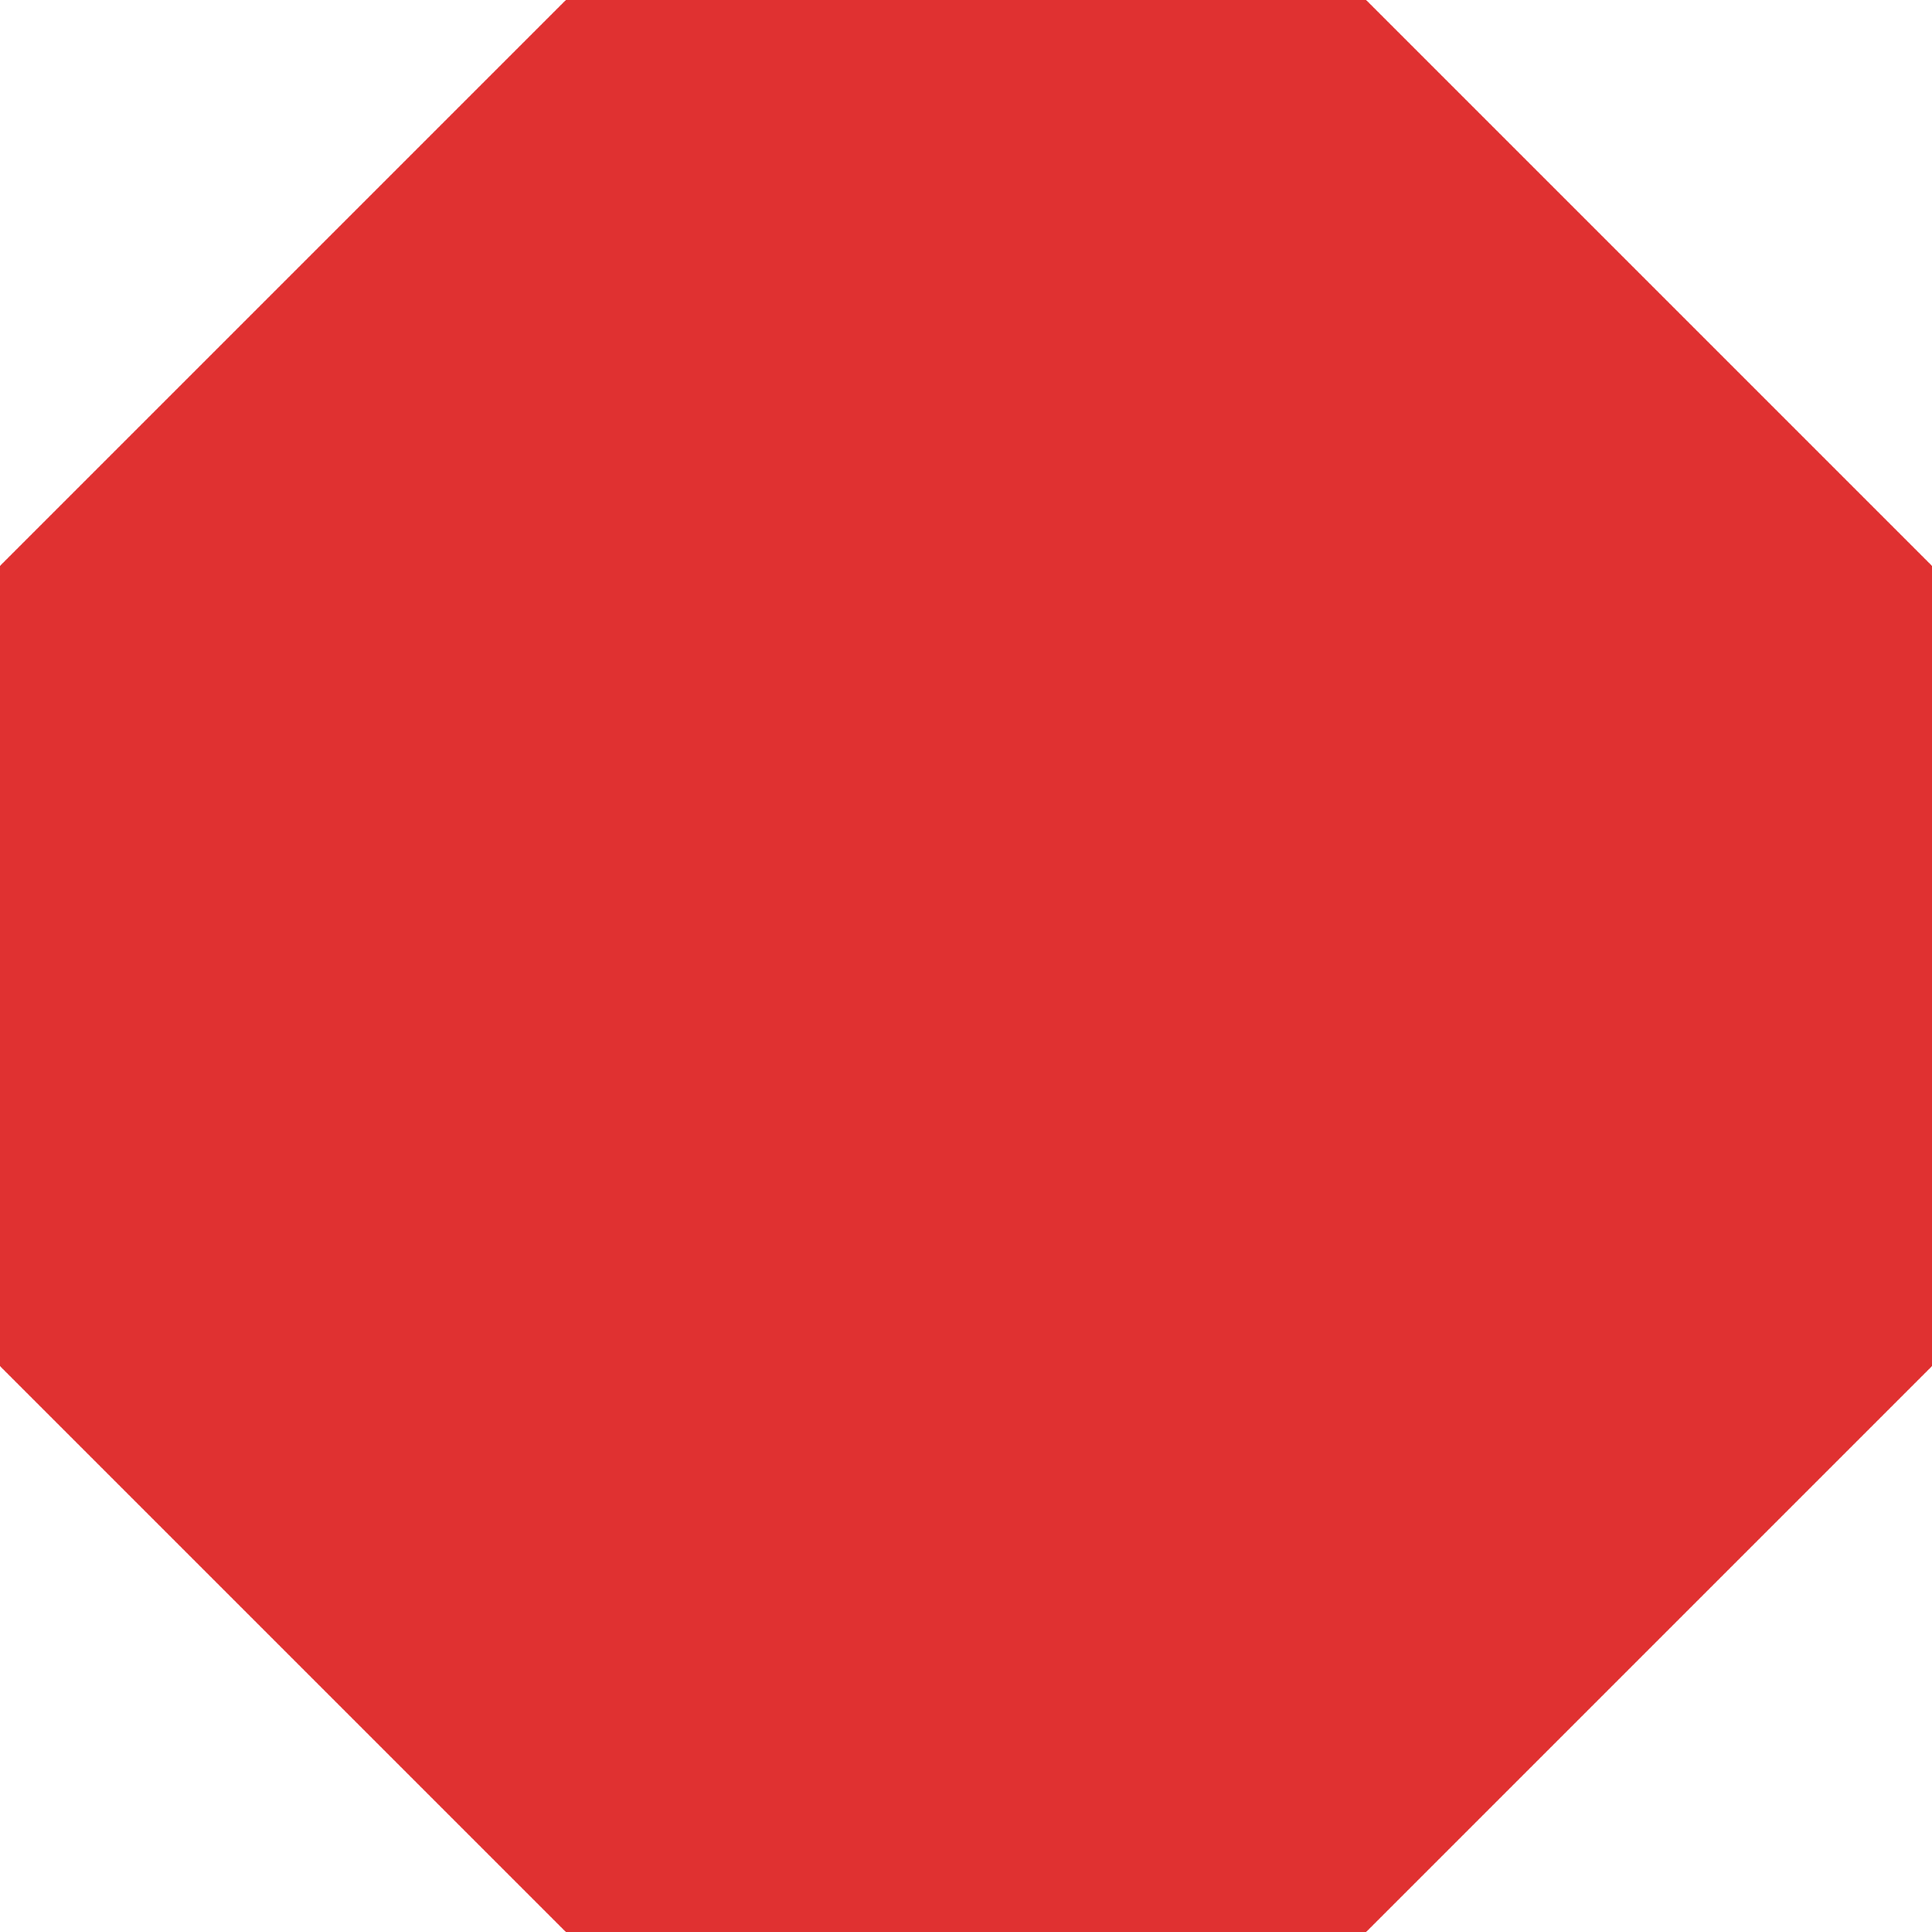
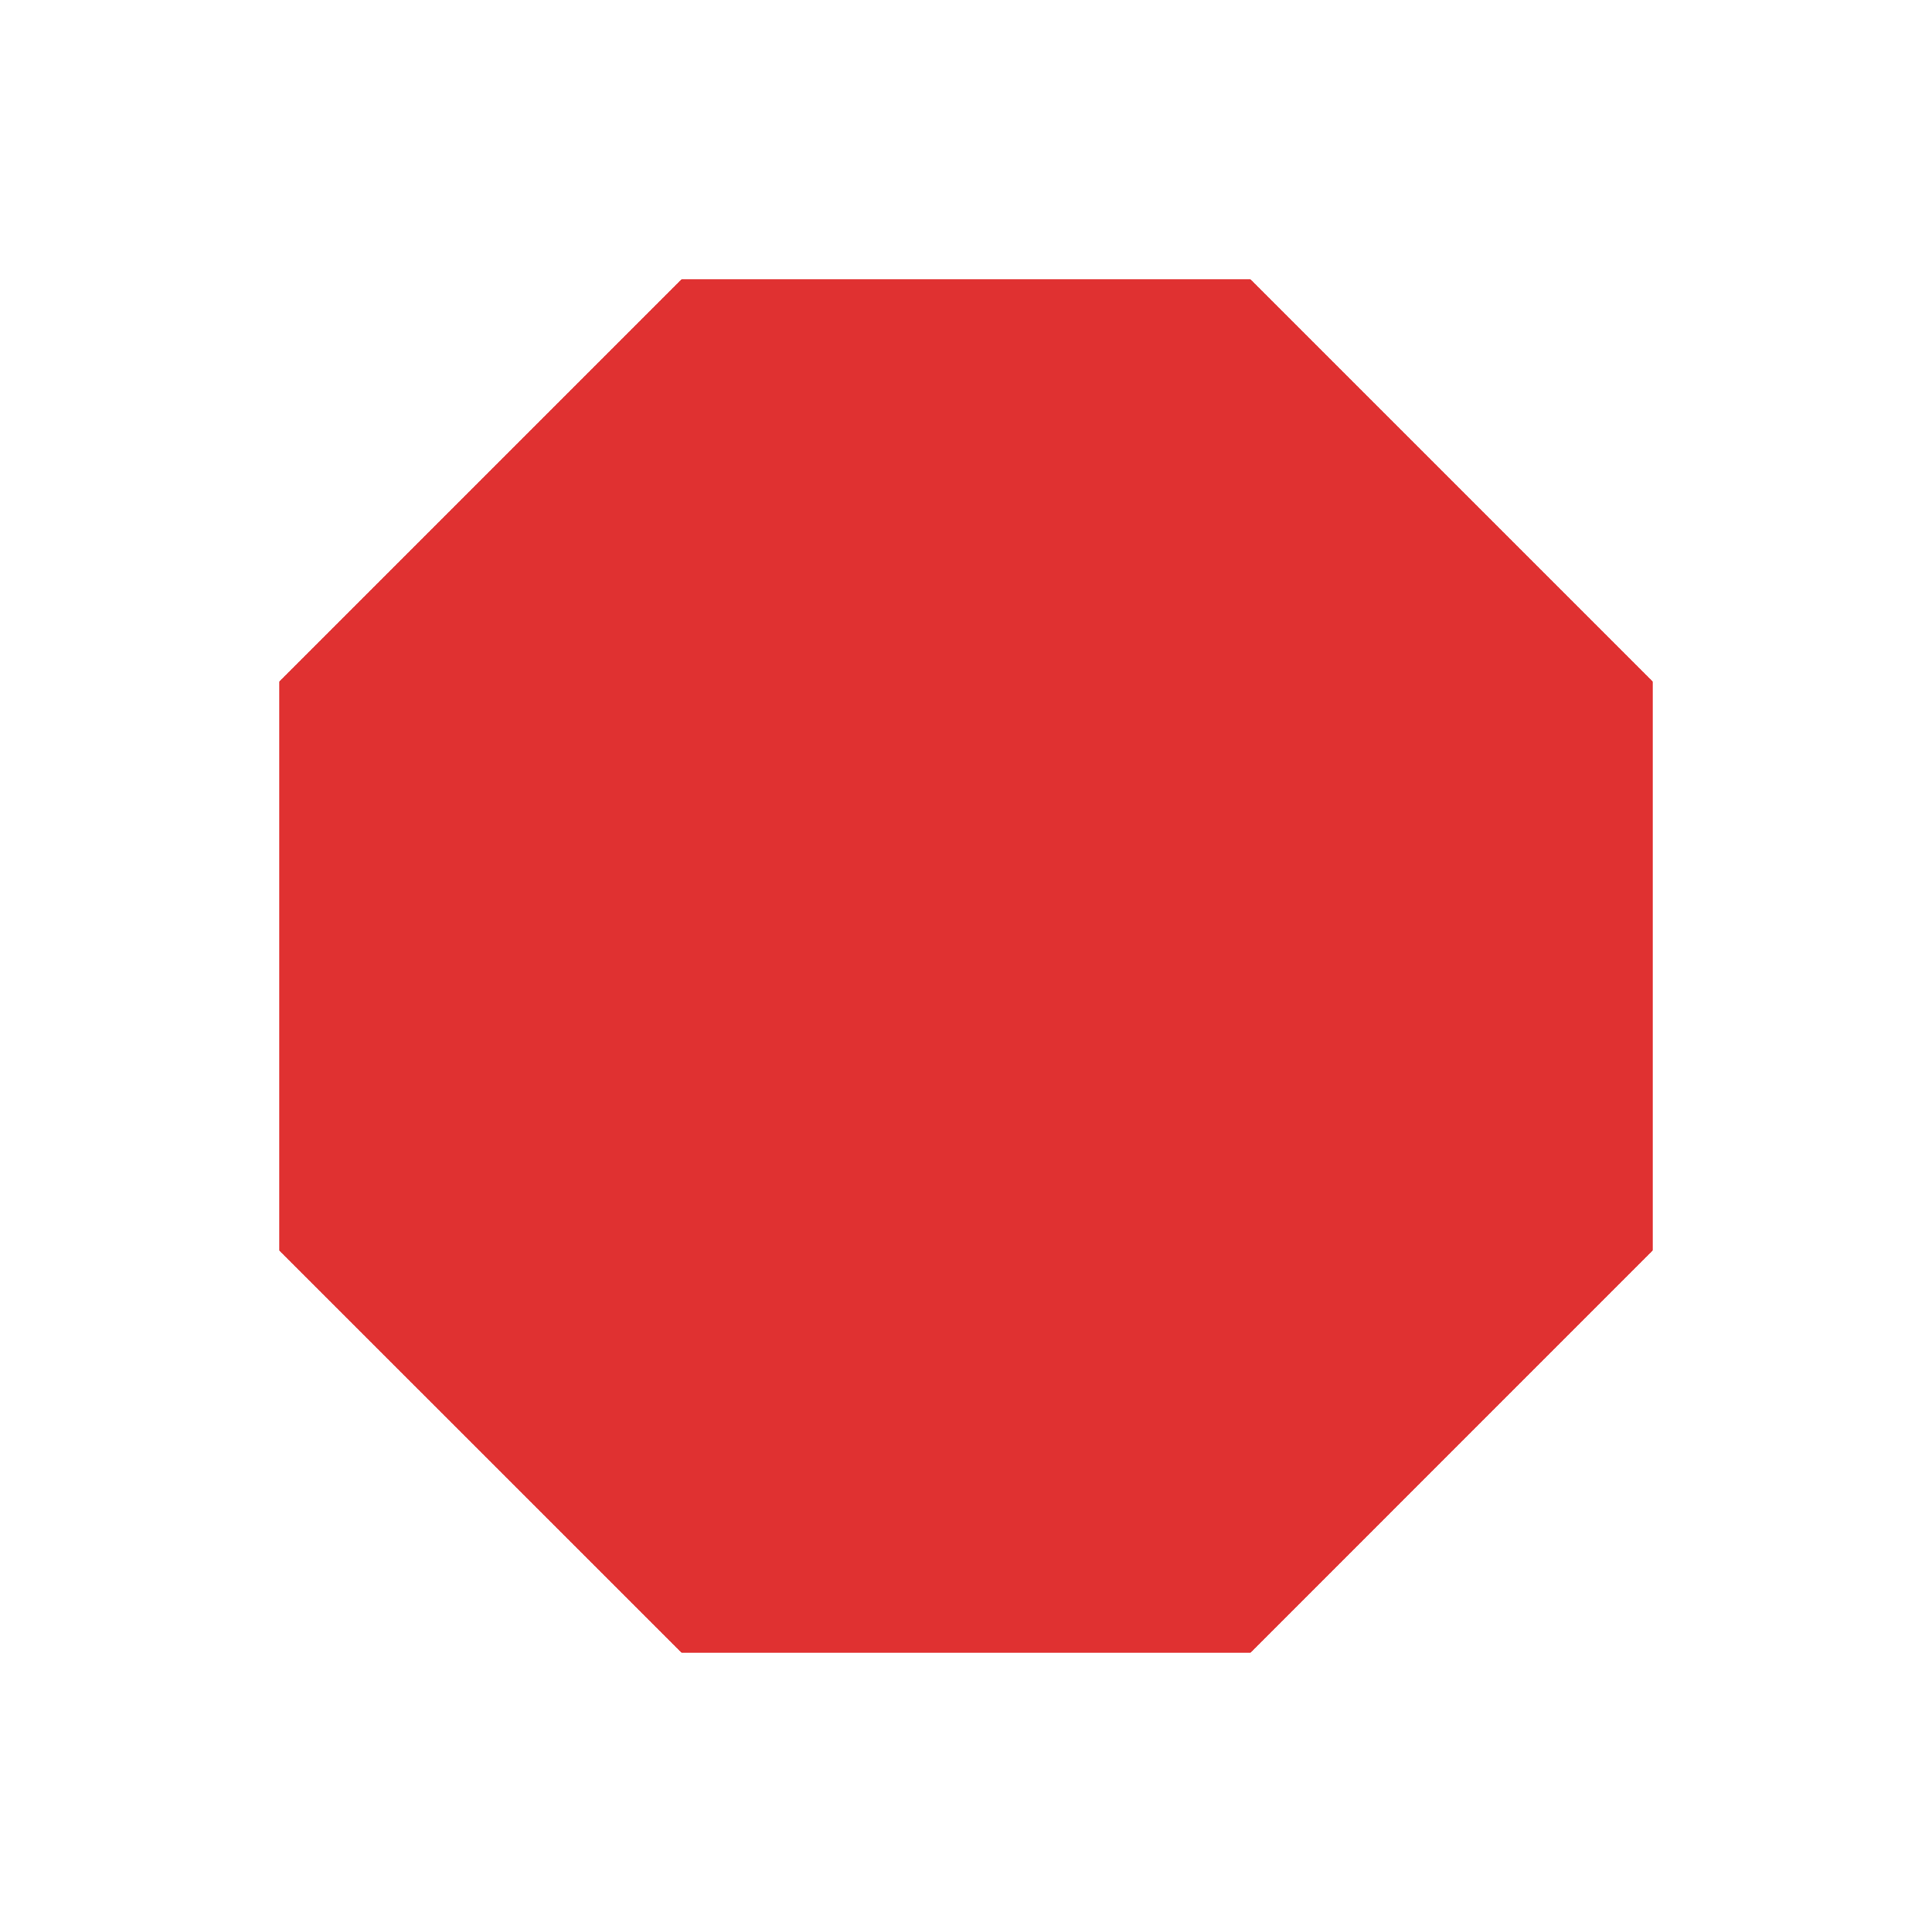
<svg xmlns="http://www.w3.org/2000/svg" viewBox="0 0 256 256">
  <defs>
-     <style>.a{fill:#e03131;}</style>
+     <style>.a{fill:none;}.b{fill:#e03131;}</style>
  </defs>
-   <polygon class="a" points="181.02 0 74.98 0 0 74.98 0 181.02 74.98 256 181.02 256 256 181.02 256 74.98 181.02 0" />
+   <rect class="a" width="256" height="256" />
+   <path class="b" d="M165.69,37H90.31L37,90.31v75.39L90.31,219h75.39L219,165.69V90.31Z" />
</svg>
